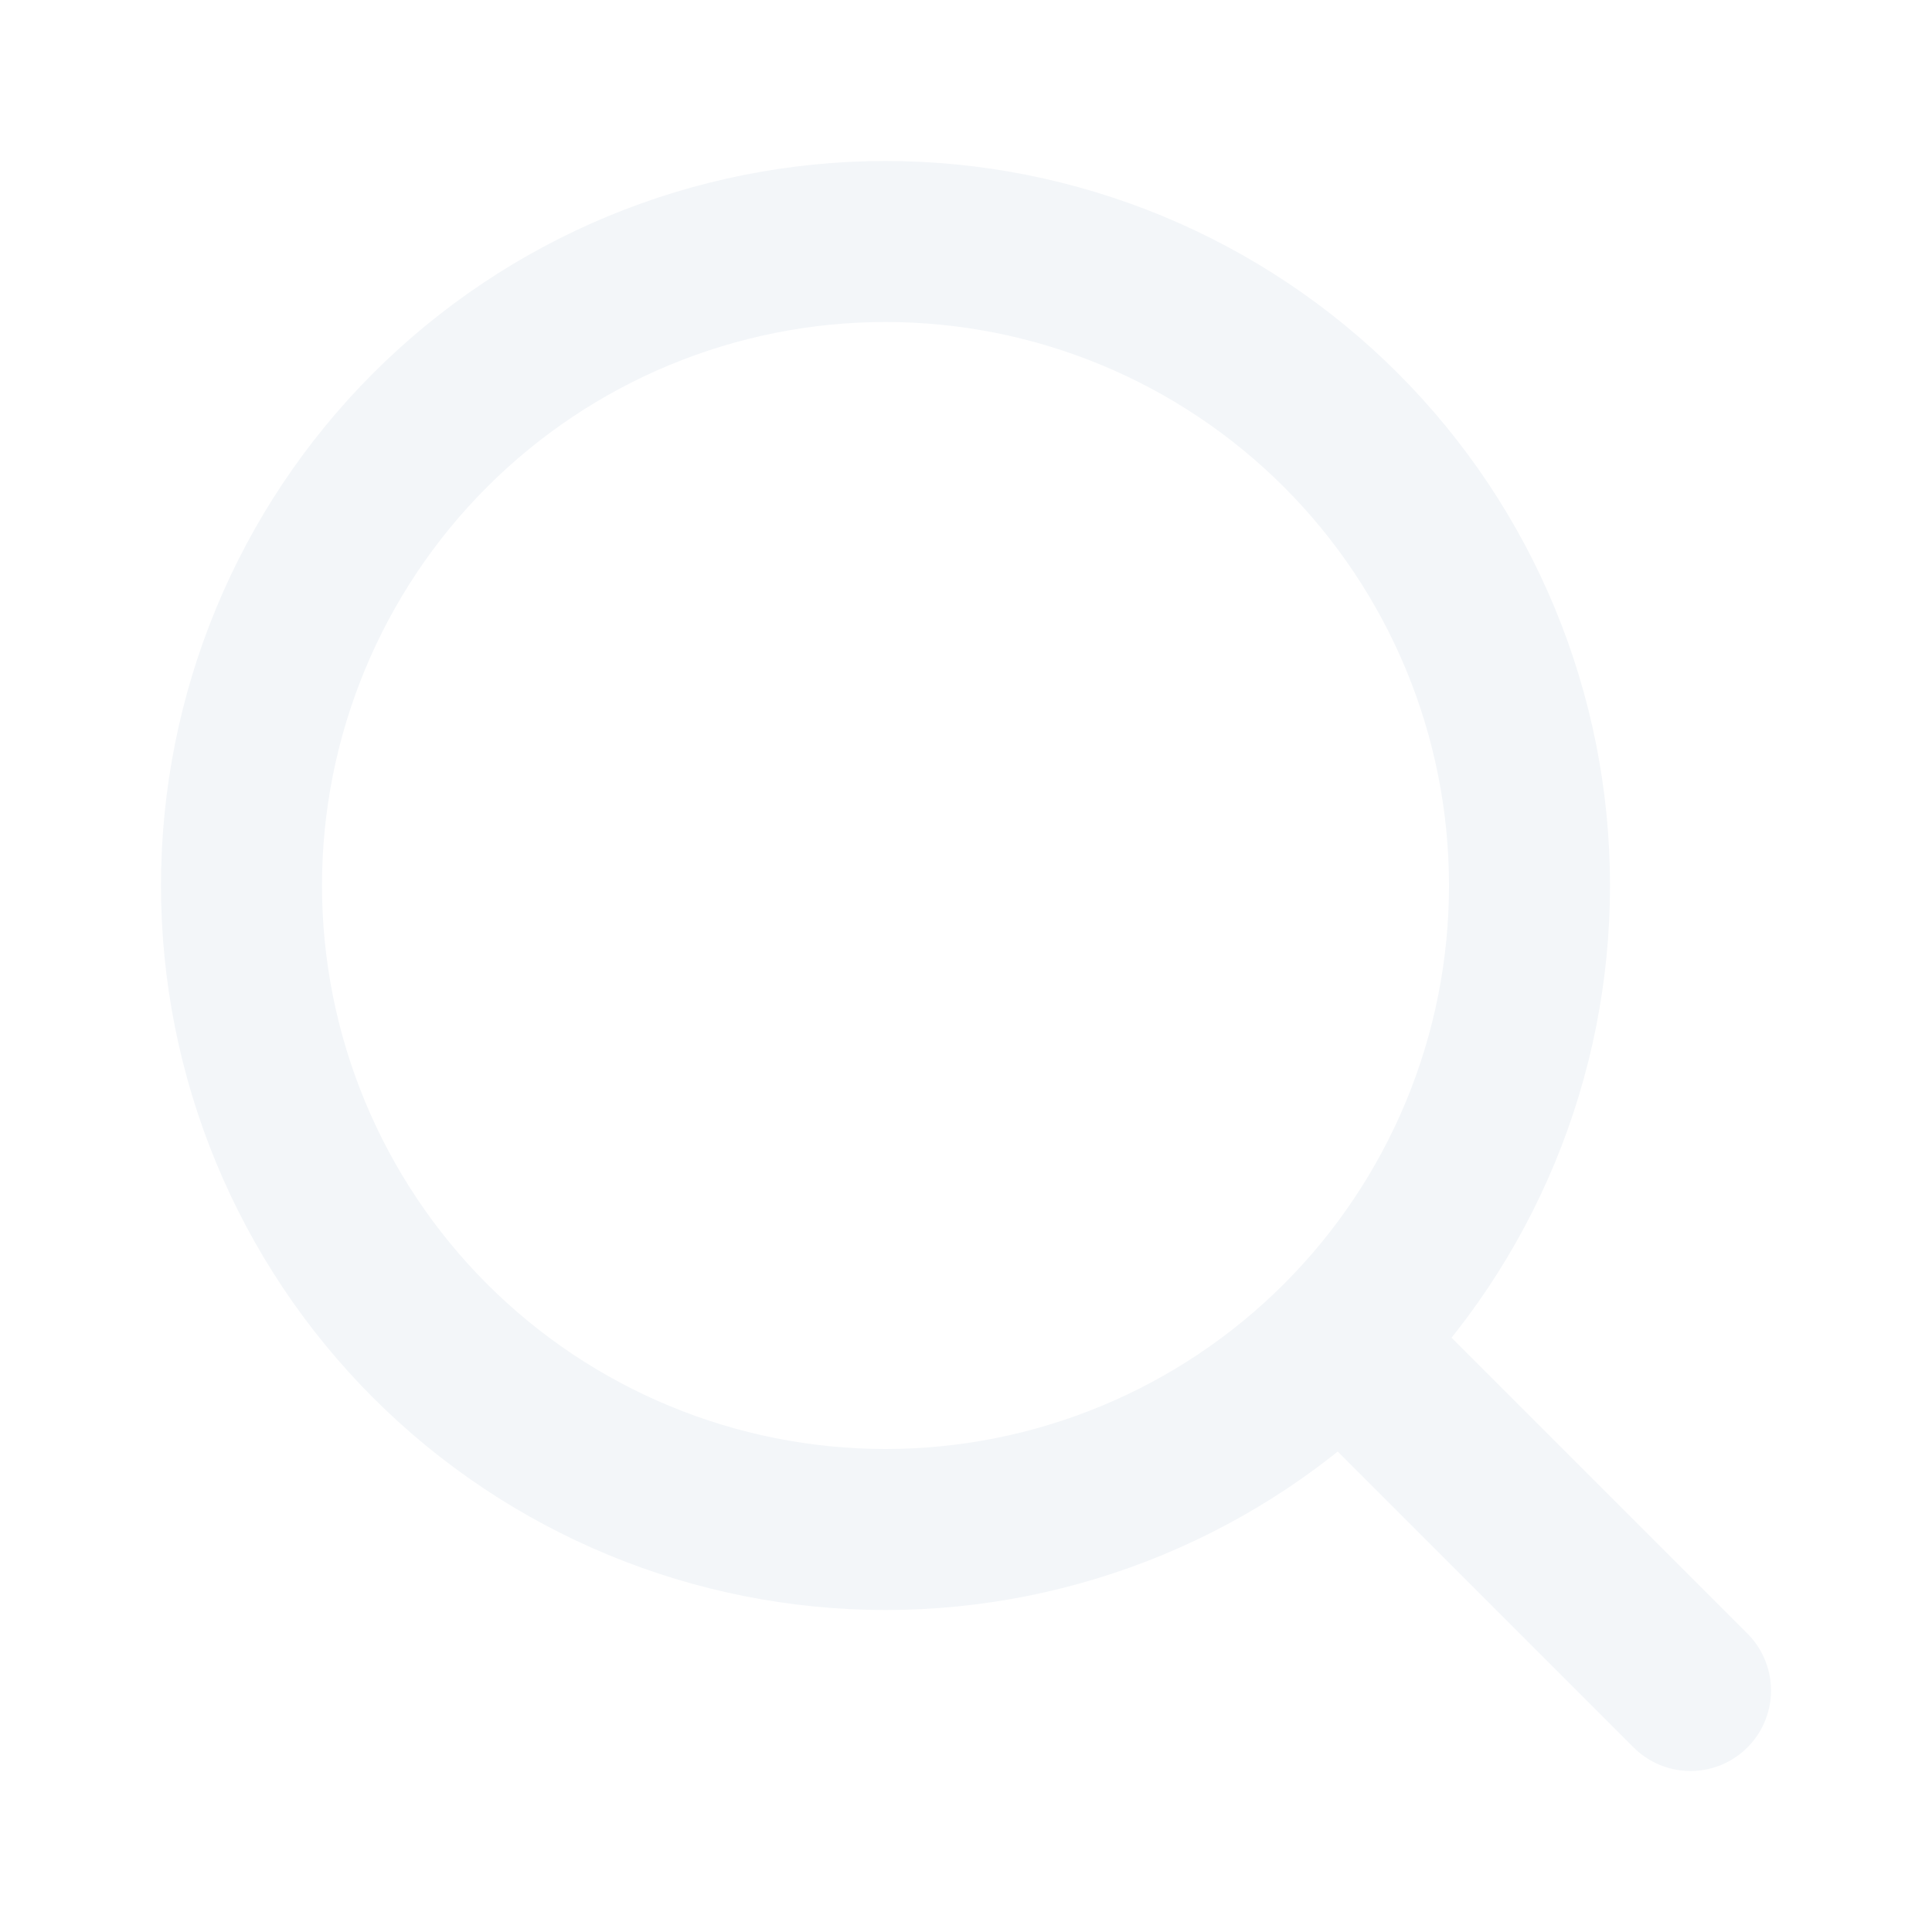
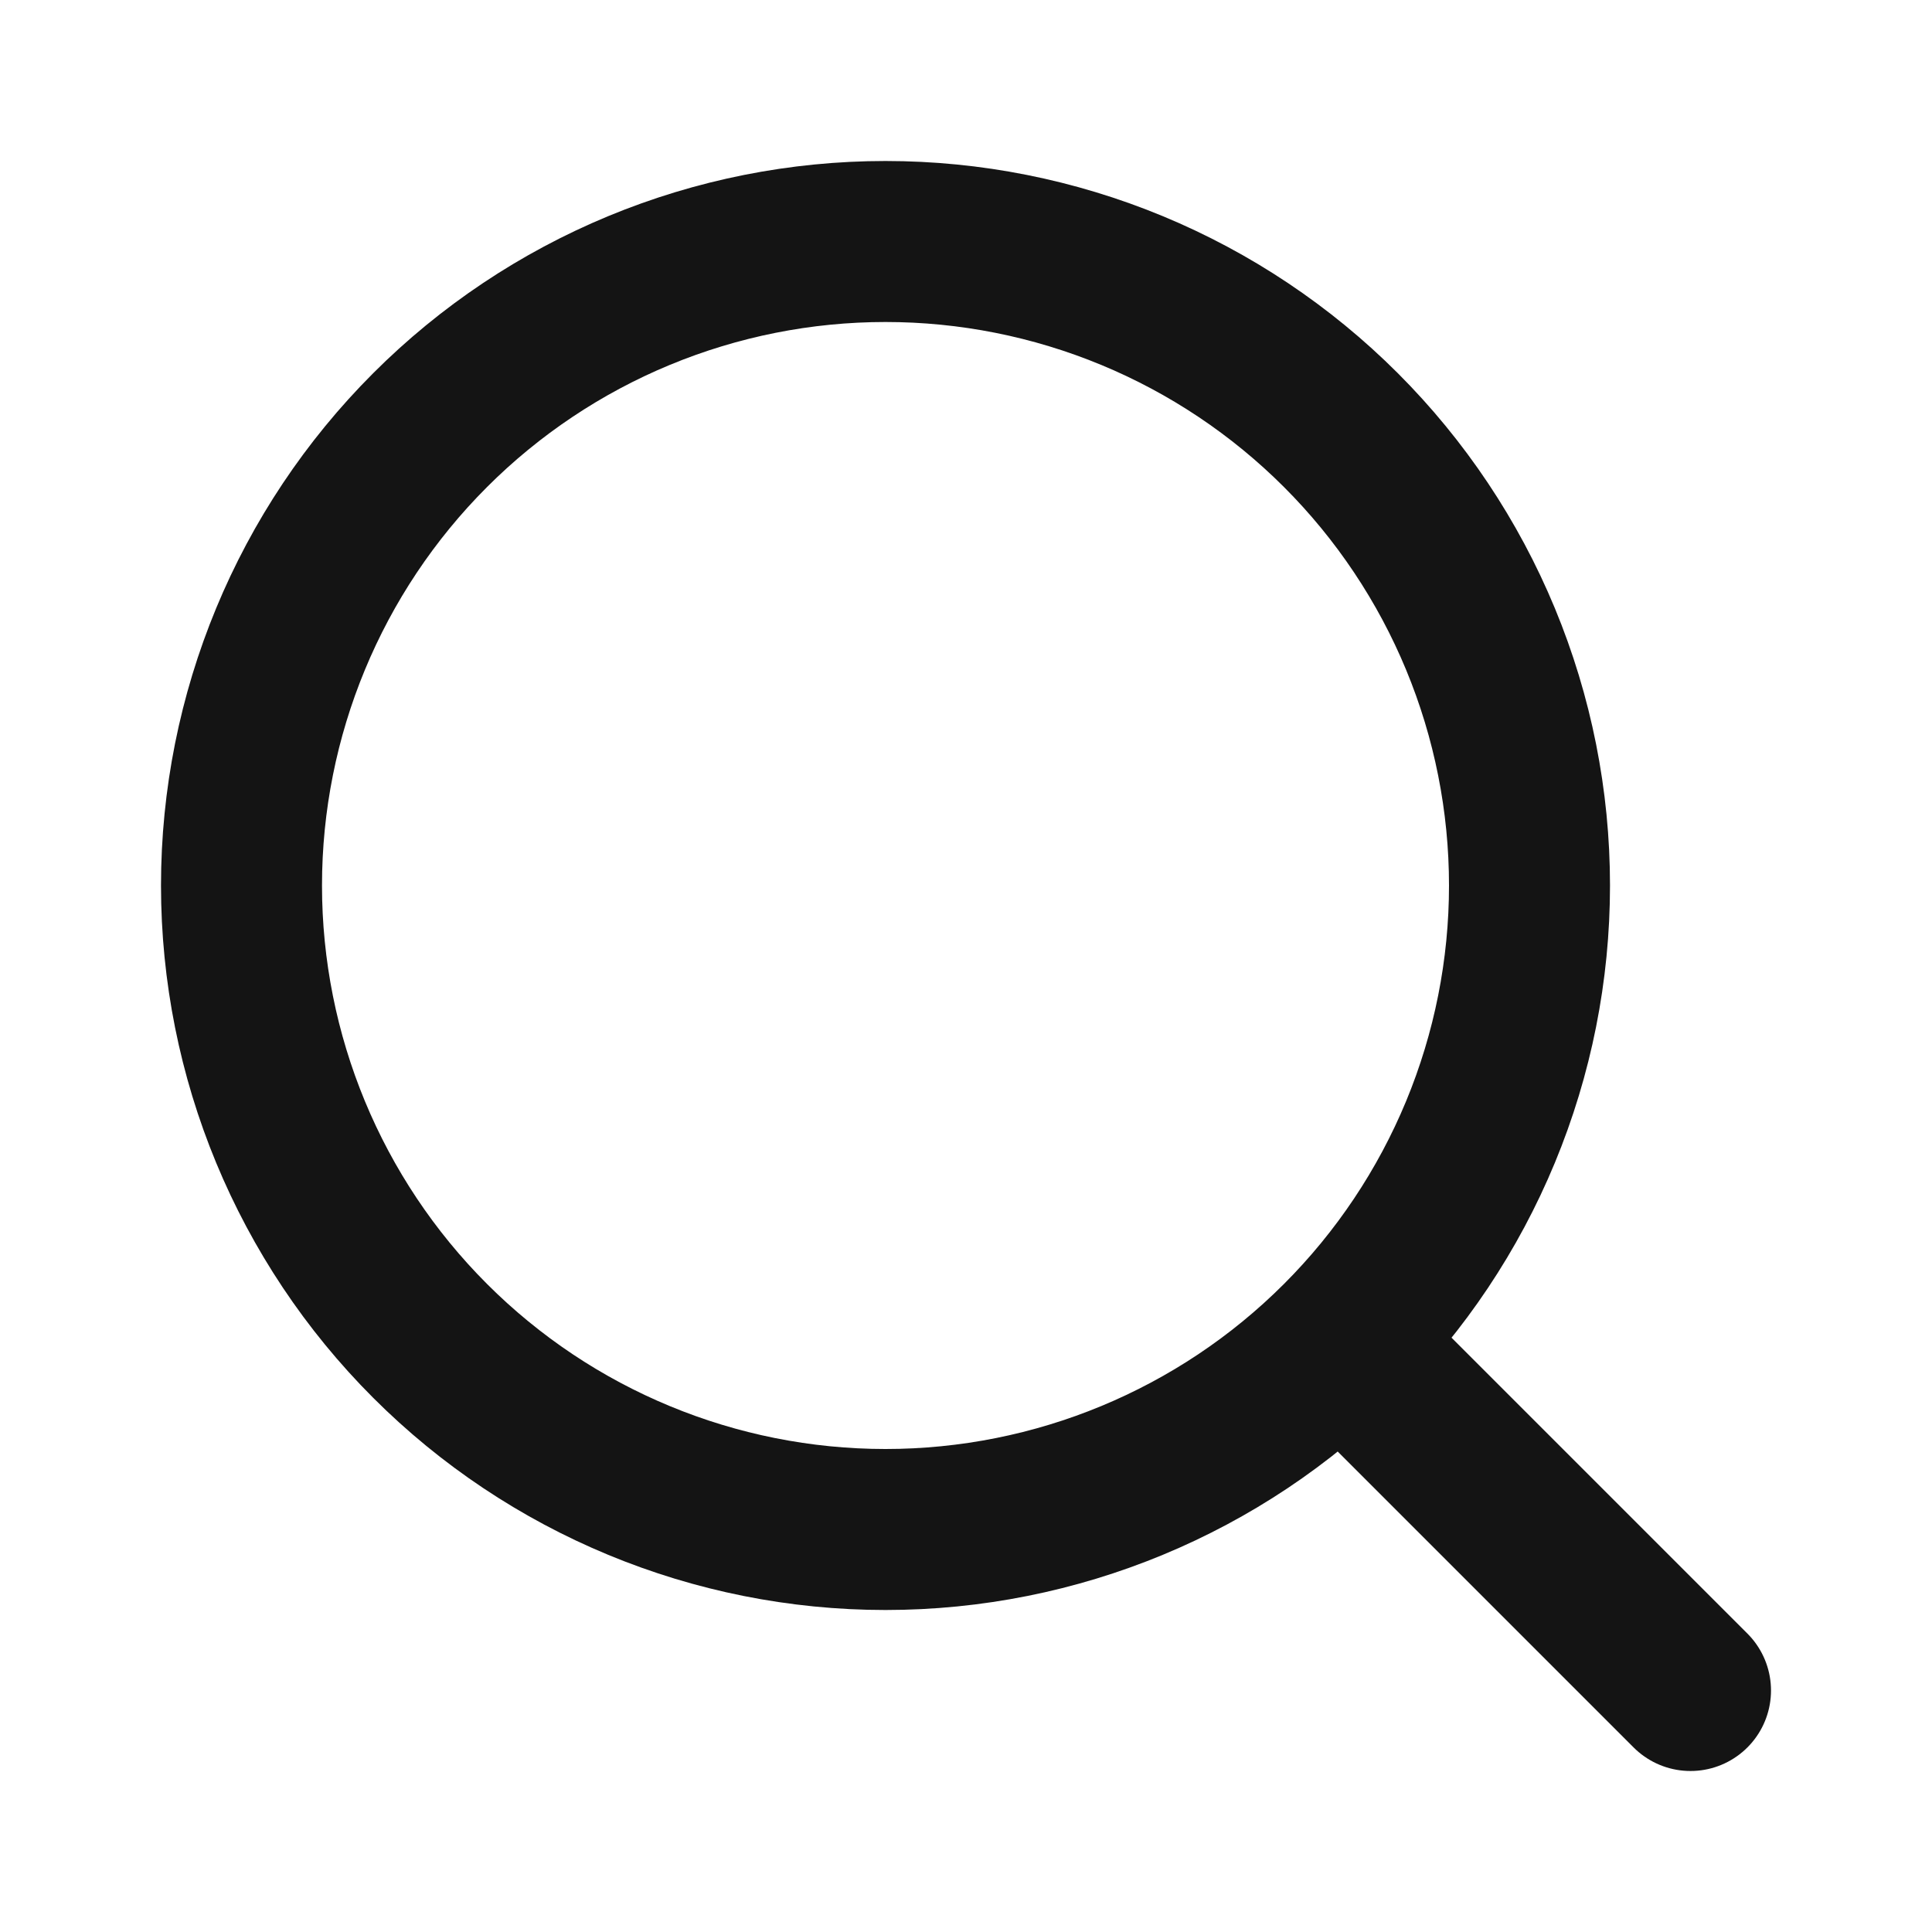
<svg xmlns="http://www.w3.org/2000/svg" width="24" height="24" viewBox="0 0 24 24" fill="none">
-   <path d="M21 21L16.657 16.657M16.657 16.657C17.4 15.914 17.989 15.032 18.391 14.062C18.793 13.091 19 12.051 19 11C19 9.949 18.793 8.909 18.391 7.938C17.989 6.968 17.4 6.086 16.657 5.343C15.914 4.6 15.032 4.011 14.062 3.609C13.091 3.207 12.051 3 11 3C9.949 3 8.909 3.207 7.938 3.609C6.968 4.011 6.086 4.6 5.343 5.343C3.843 6.843 3 8.878 3 11C3 13.122 3.843 15.157 5.343 16.657C6.843 18.157 8.878 19 11 19C13.122 19 15.157 18.157 16.657 16.657Z" stroke="#F3F6F9" stroke-width="2" stroke-linecap="round" stroke-linejoin="round" />
+   <path d="M21 21L16.657 16.657M16.657 16.657C17.4 15.914 17.989 15.032 18.391 14.062C18.793 13.091 19 12.051 19 11C19 9.949 18.793 8.909 18.391 7.938C17.989 6.968 17.4 6.086 16.657 5.343C15.914 4.6 15.032 4.011 14.062 3.609C13.091 3.207 12.051 3 11 3C9.949 3 8.909 3.207 7.938 3.609C6.968 4.011 6.086 4.6 5.343 5.343C3.843 6.843 3 8.878 3 11C3 13.122 3.843 15.157 5.343 16.657C6.843 18.157 8.878 19 11 19C13.122 19 15.157 18.157 16.657 16.657Z" stroke="#141414" stroke-width="2" stroke-linecap="round" stroke-linejoin="round" />
</svg>
